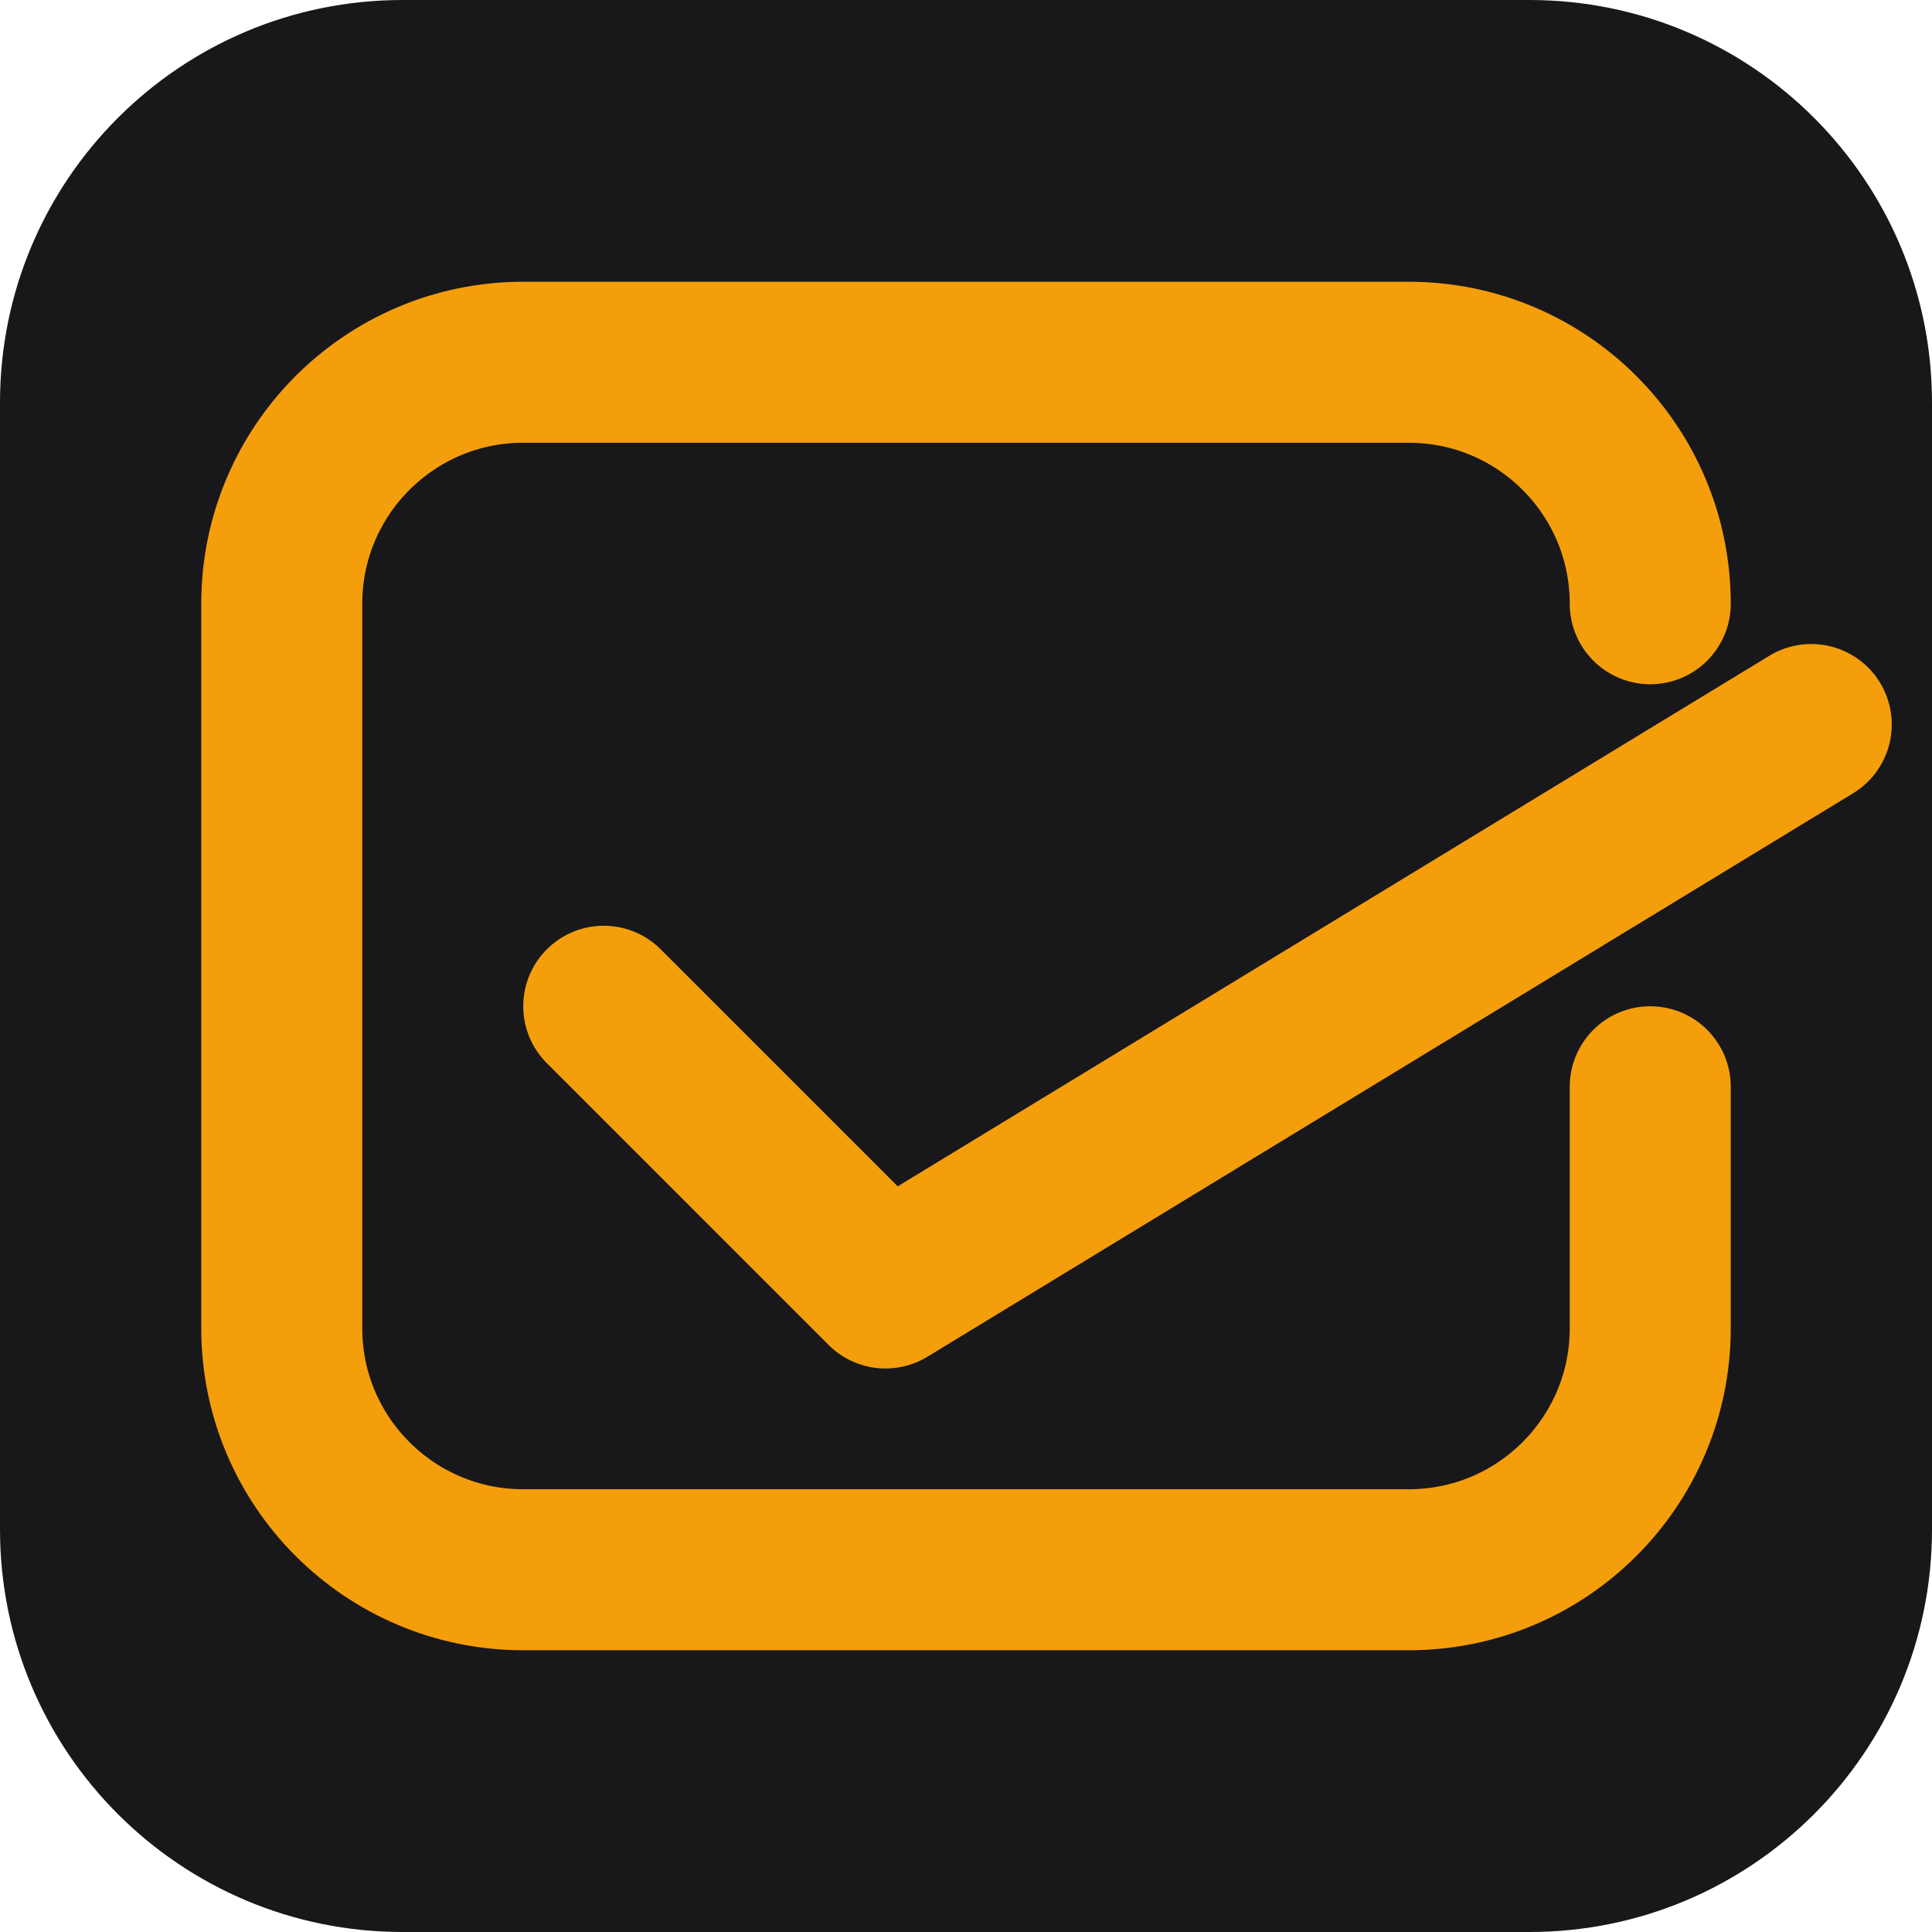
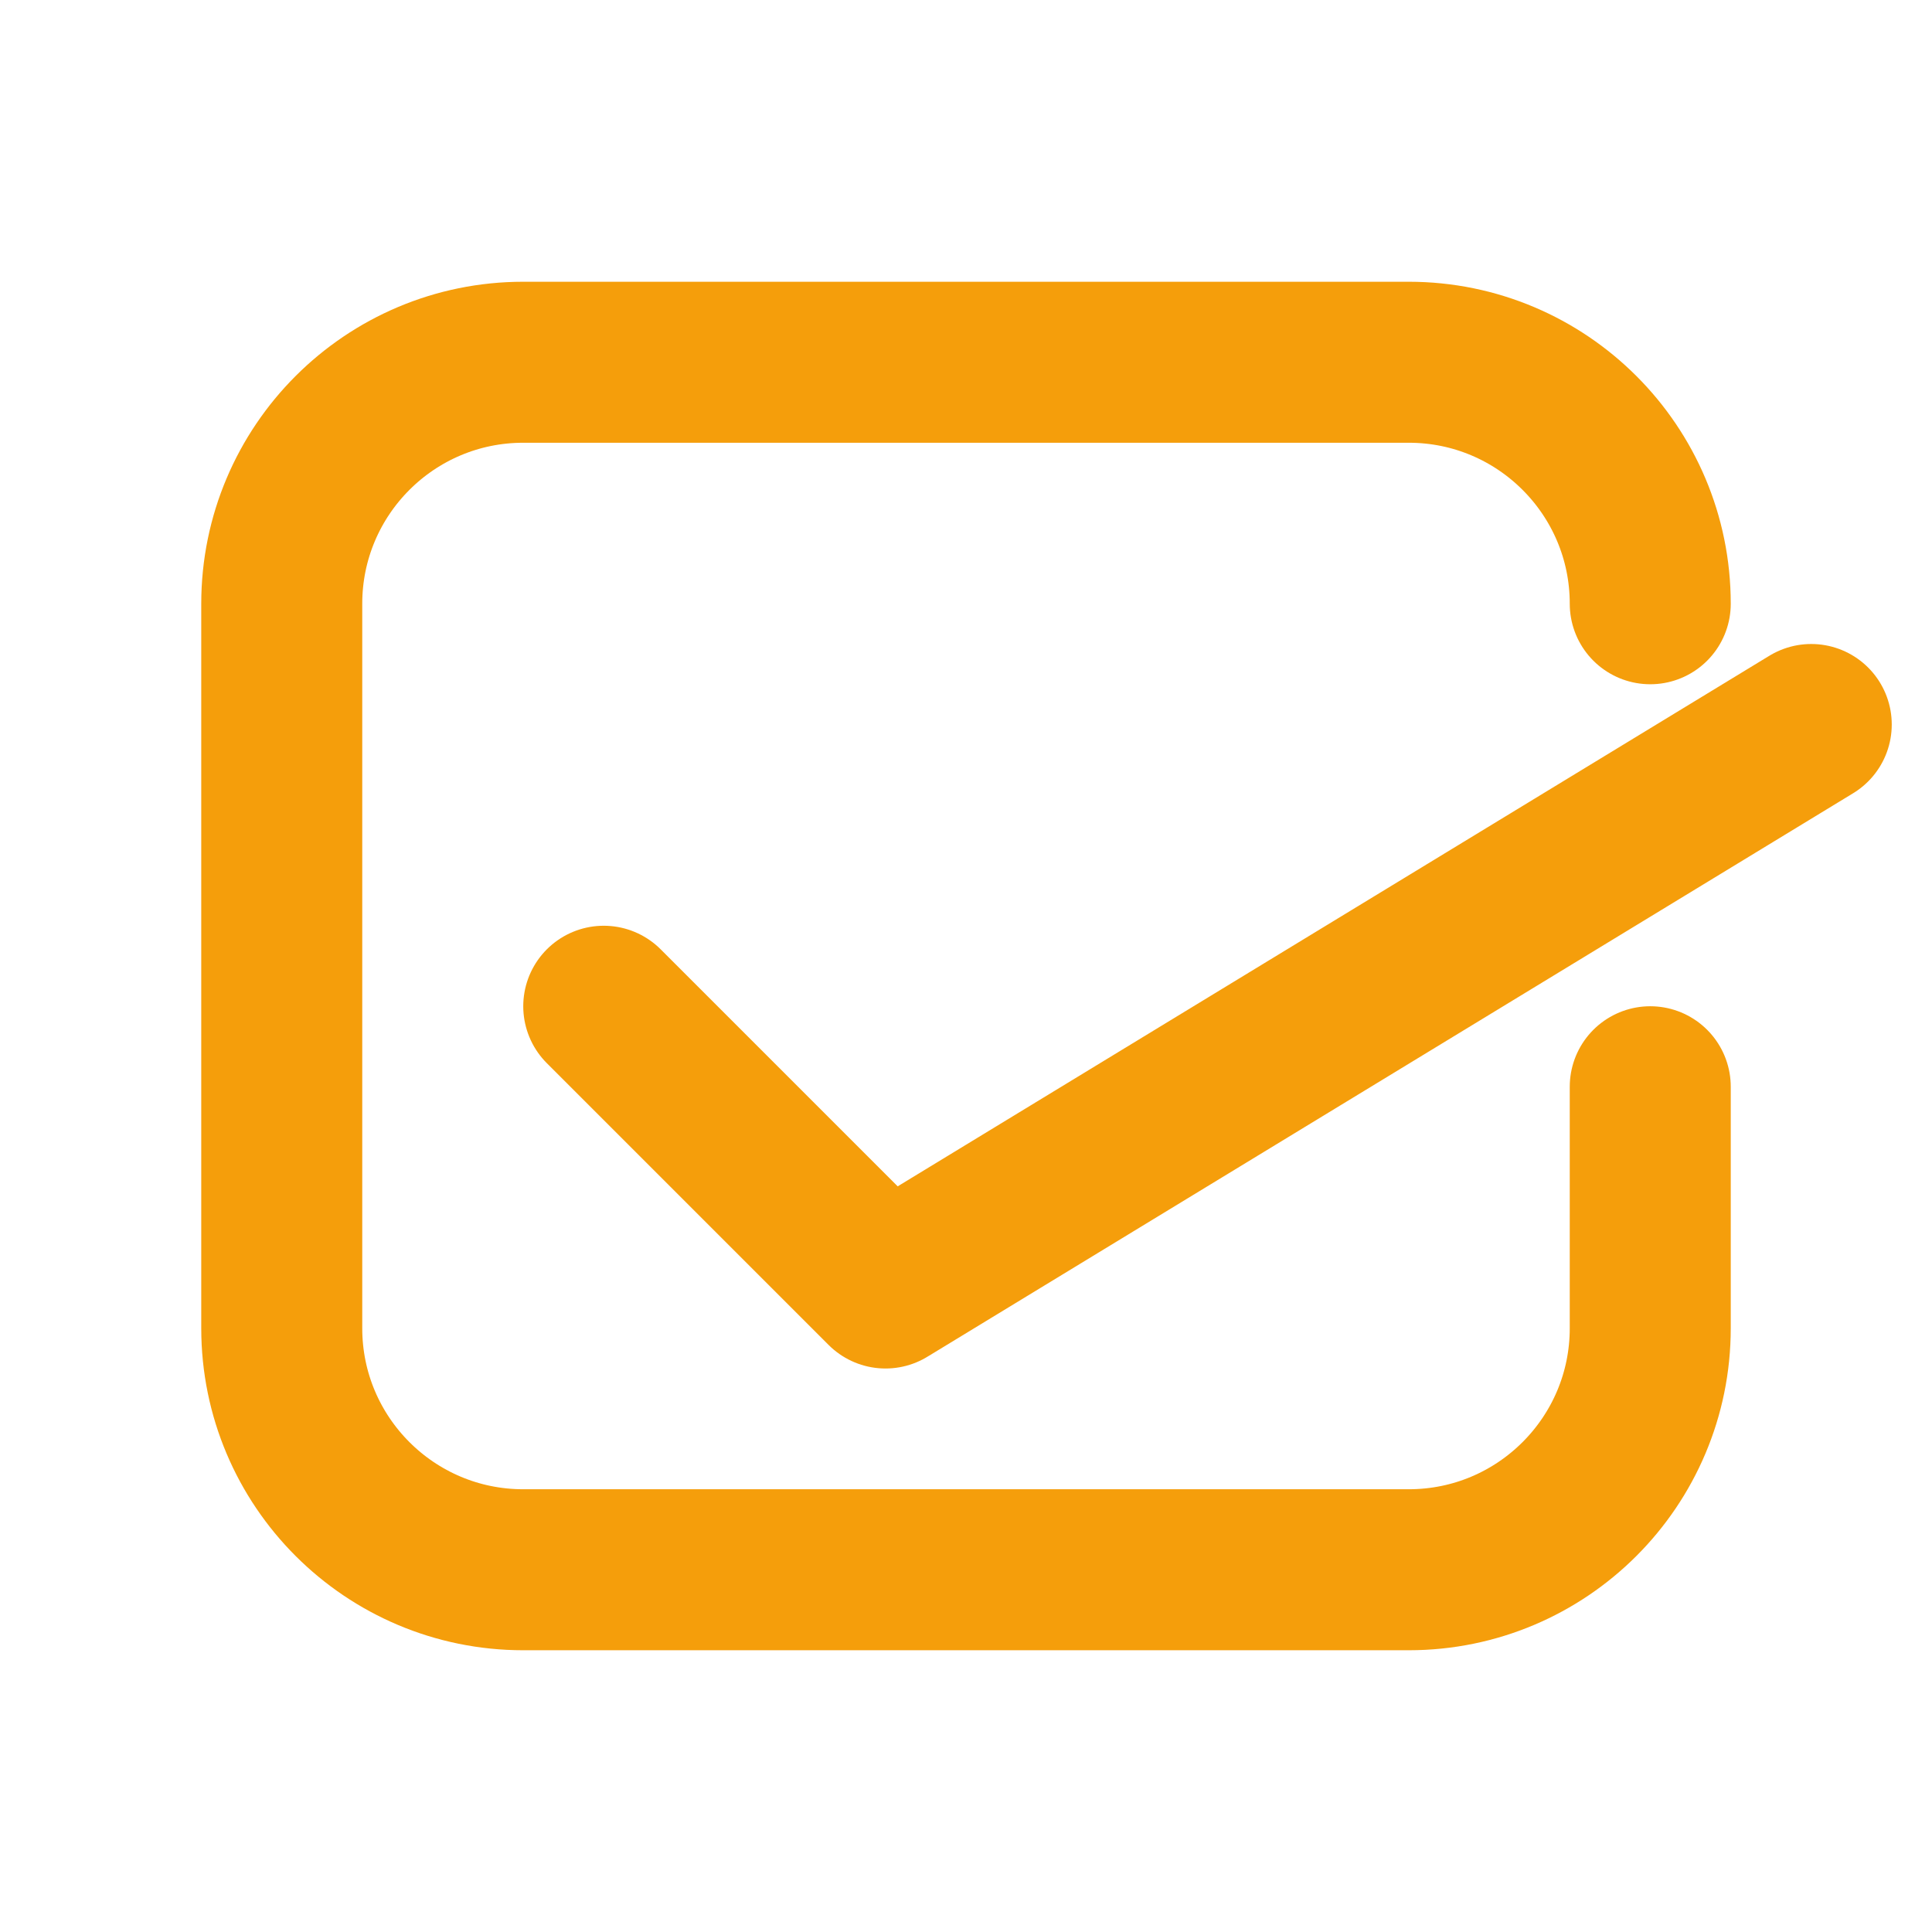
<svg xmlns="http://www.w3.org/2000/svg" width="48" height="48" viewBox="0 0 48 48">
-   <rect width="48" height="48" rx="10" fill="#18181b" />
  <path d="M41 27V33a6 6 0 0 1-6 6H13a6 6 0 0 1-6-6V15a6 6 0 0 1 6-6h22a6 6 0 0 1 6 6" fill="none" stroke="#f59e0b" stroke-width="4" stroke-linecap="round" />
  <path d="M15 25l7 7 23-14" fill="none" stroke="#f59e0b" stroke-width="4" stroke-linecap="round" stroke-linejoin="round" />
</svg>
